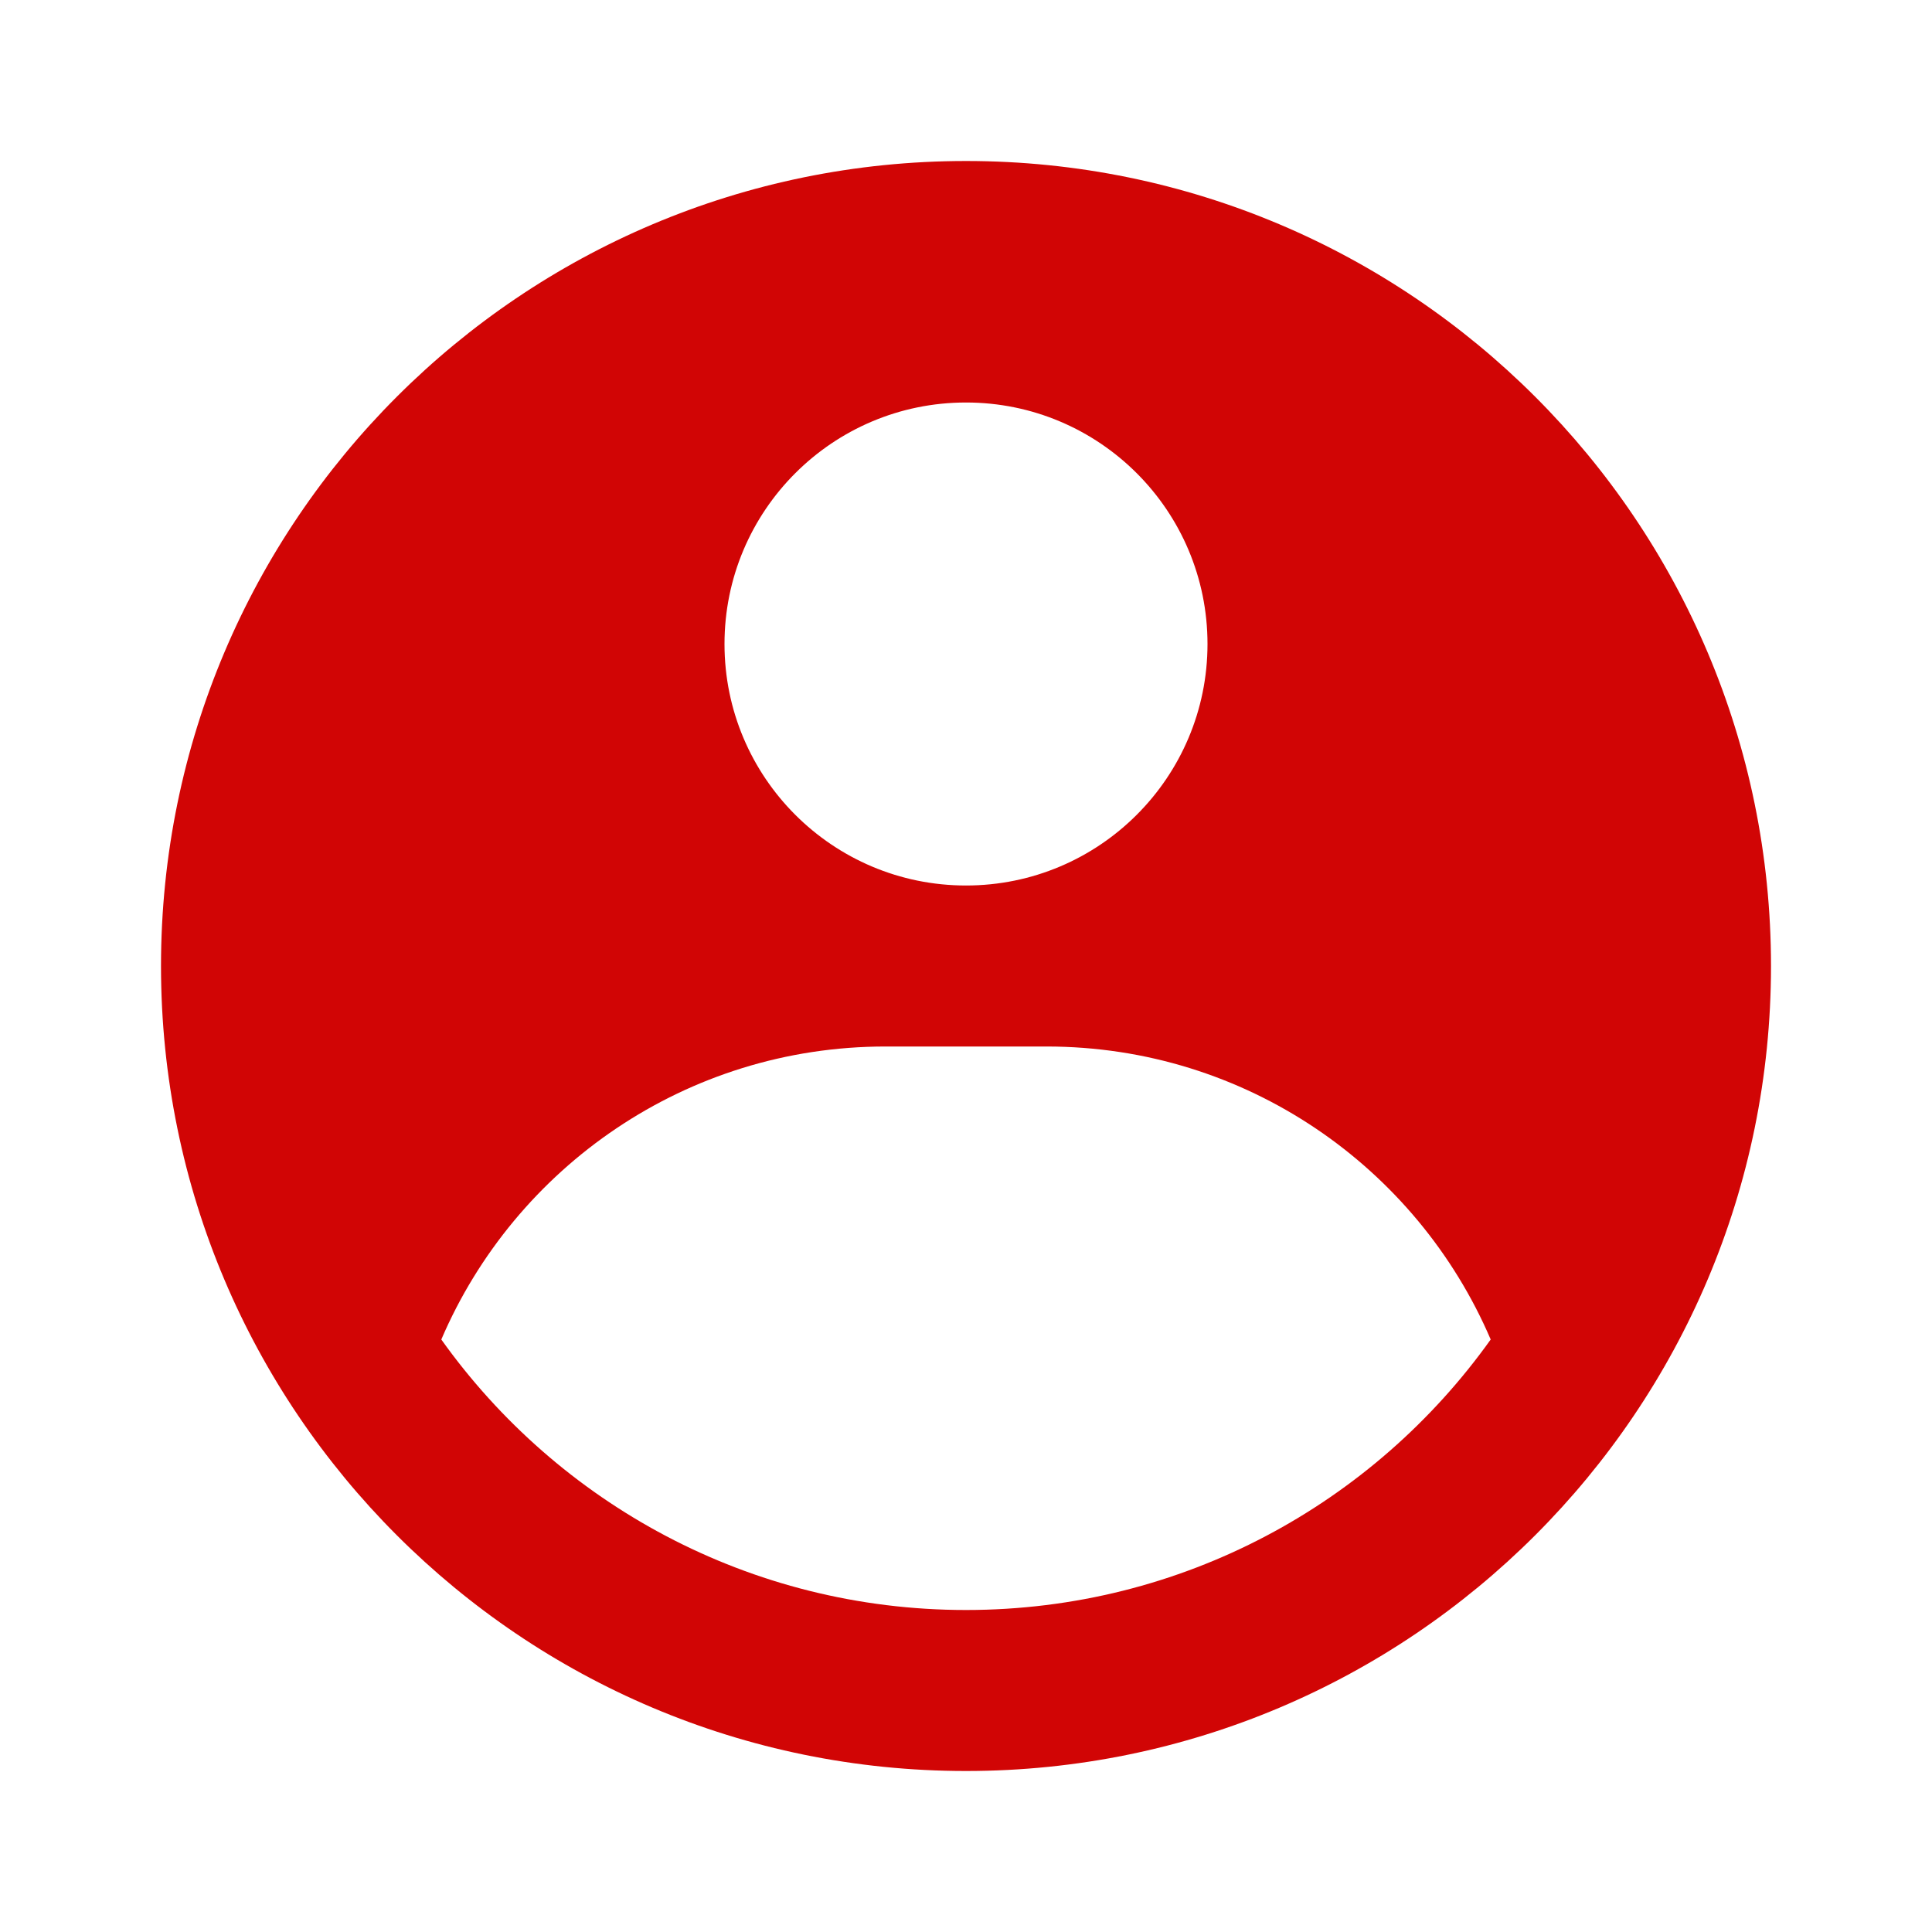
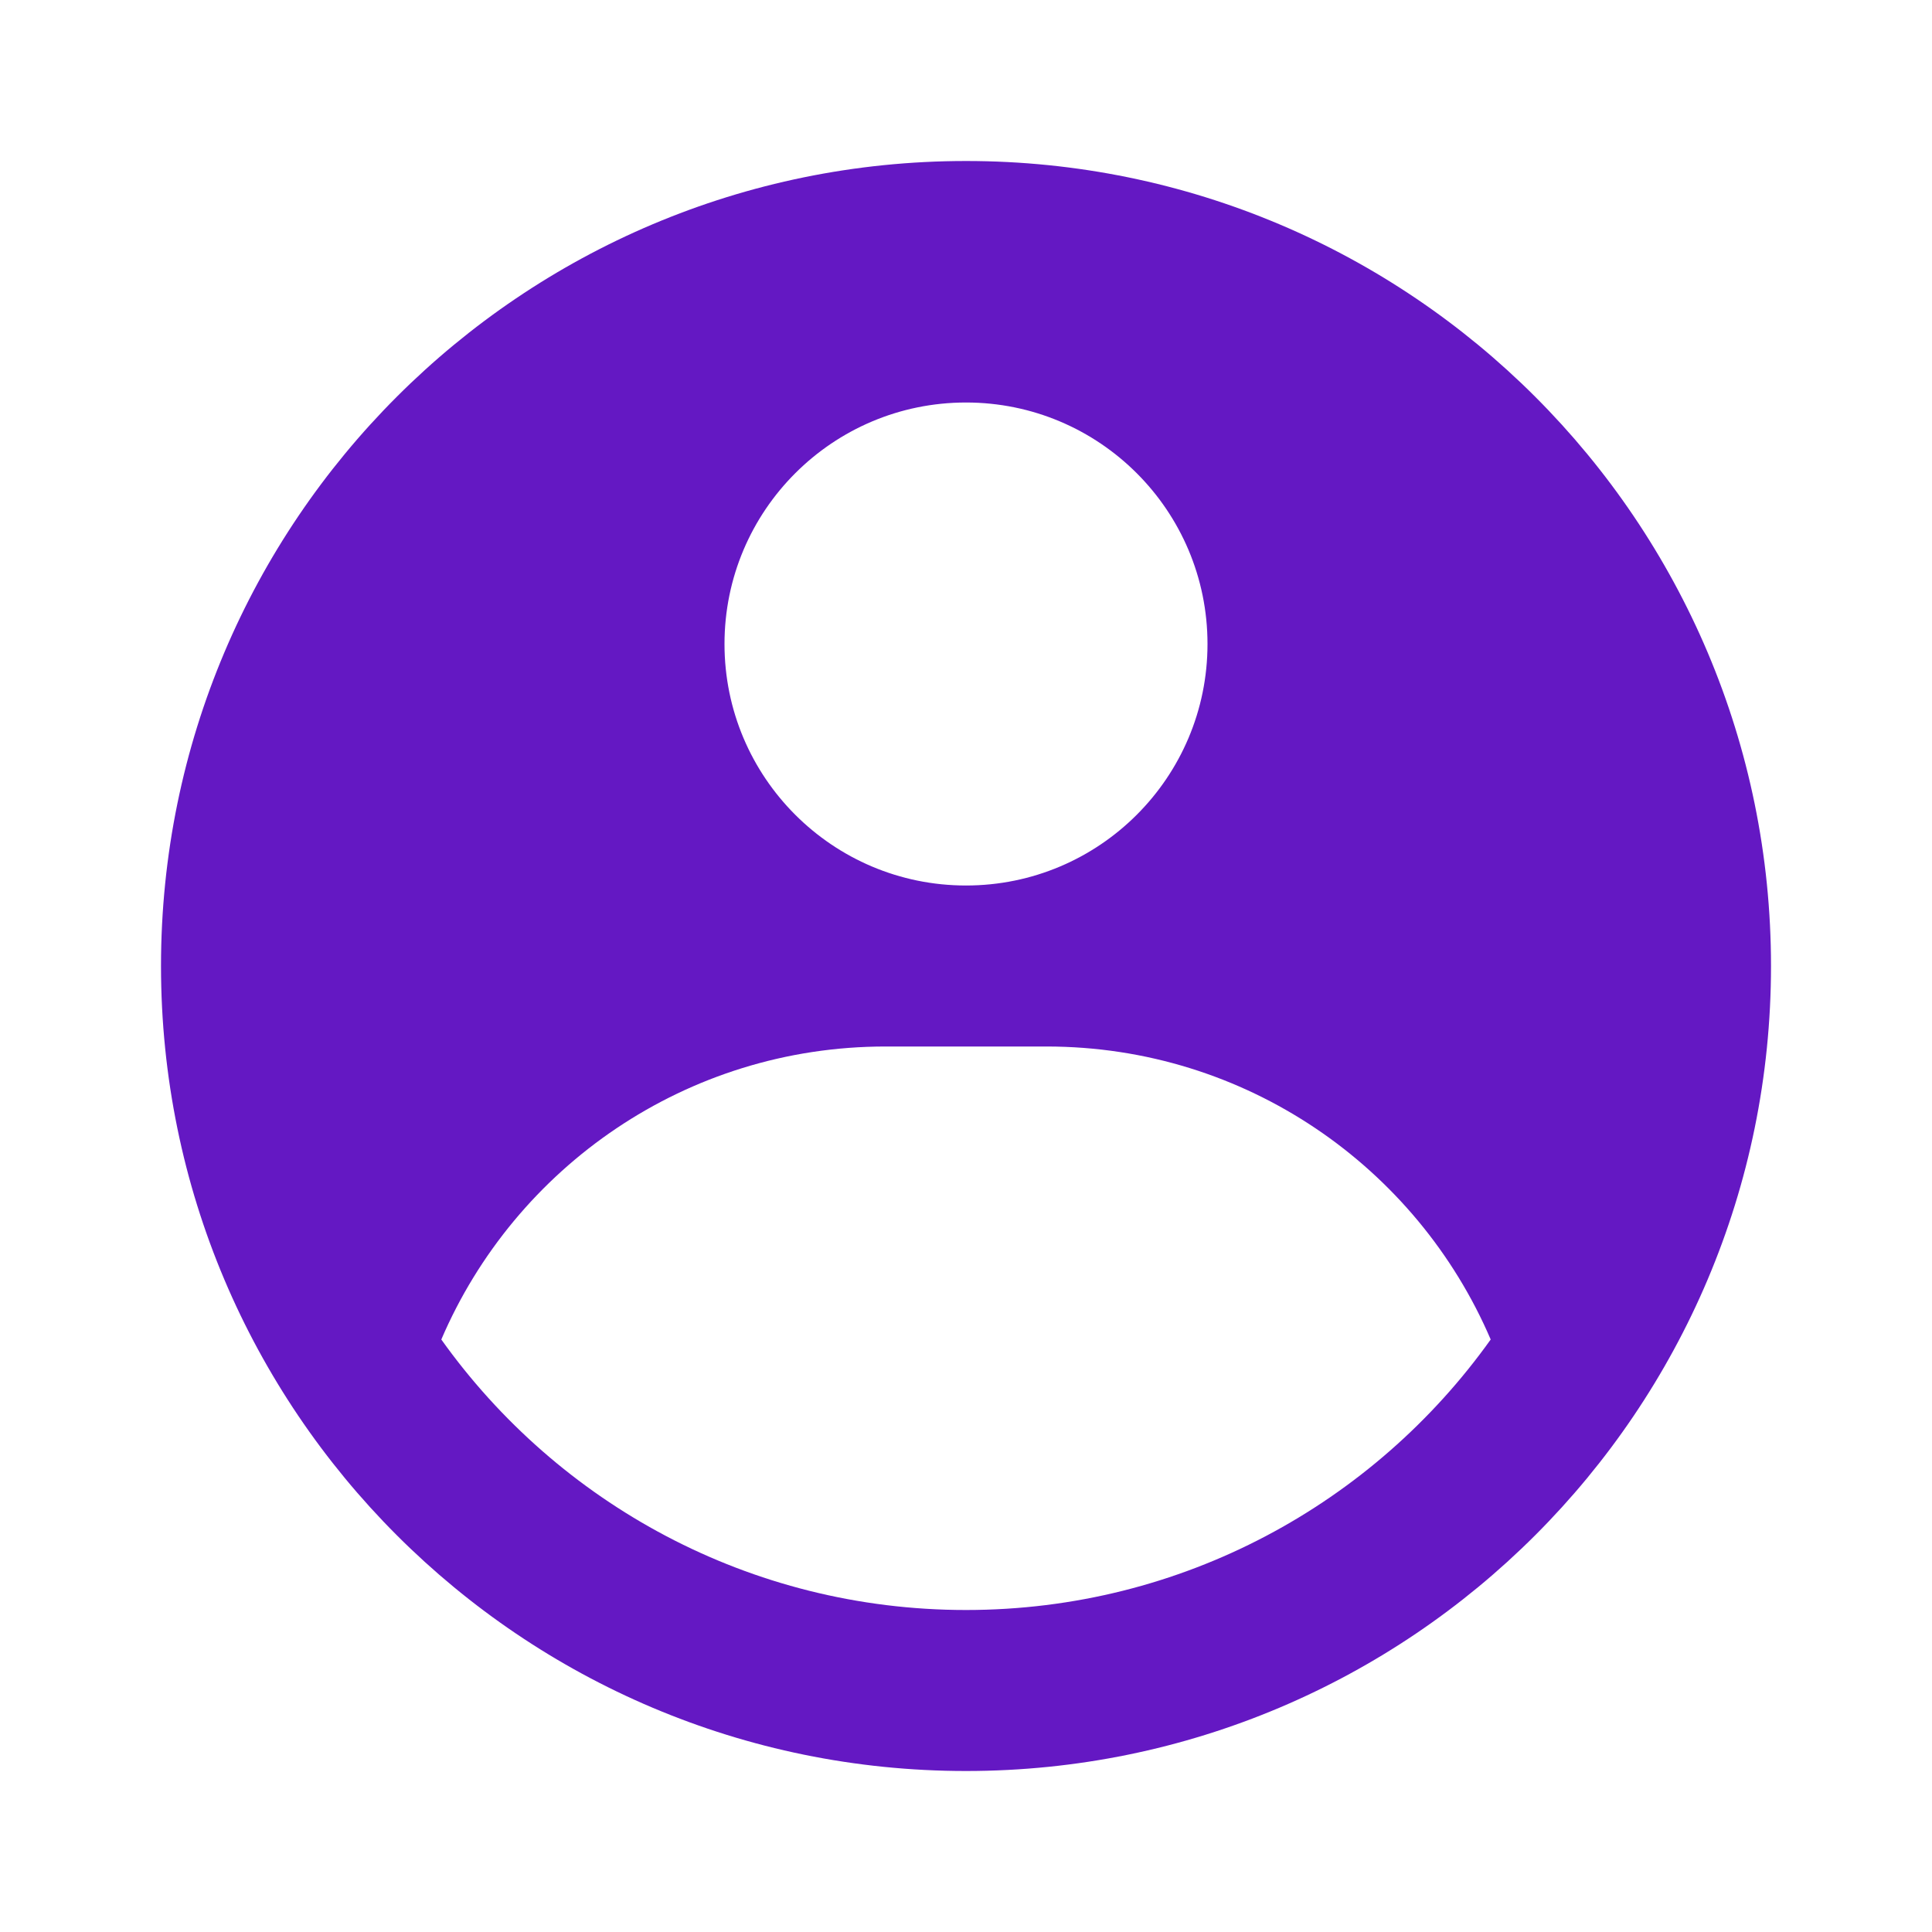
<svg xmlns="http://www.w3.org/2000/svg" width="20" height="20" viewBox="0 0 512 512">
-   <path fill="#D10505" fill-rule="evenodd" d="M256 42.667A213.333 213.333 0 0 1 469.334 256c0 117.821-95.513 213.334-213.334 213.334c-117.82 0-213.333-95.513-213.333-213.334C42.667 138.18 138.18 42.667 256 42.667m21.334 234.667h-42.667c-52.815 0-98.158 31.987-117.715 77.648c30.944 43.391 81.692 71.685 139.048 71.685s108.104-28.294 139.049-71.688c-19.557-45.658-64.9-77.645-117.715-77.645M256 106.667c-35.346 0-64 28.654-64 64s28.654 64 64 64s64-28.654 64-64s-28.653-64-64-64" />
+   <path fill="#6418C3" fill-rule="evenodd" d="M256 42.667A213.333 213.333 0 0 1 469.334 256c0 117.821-95.513 213.334-213.334 213.334c-117.82 0-213.333-95.513-213.333-213.334C42.667 138.18 138.18 42.667 256 42.667m21.334 234.667h-42.667c-52.815 0-98.158 31.987-117.715 77.648c30.944 43.391 81.692 71.685 139.048 71.685s108.104-28.294 139.049-71.688c-19.557-45.658-64.9-77.645-117.715-77.645M256 106.667c-35.346 0-64 28.654-64 64s28.654 64 64 64s64-28.654 64-64s-28.653-64-64-64" />
</svg>
